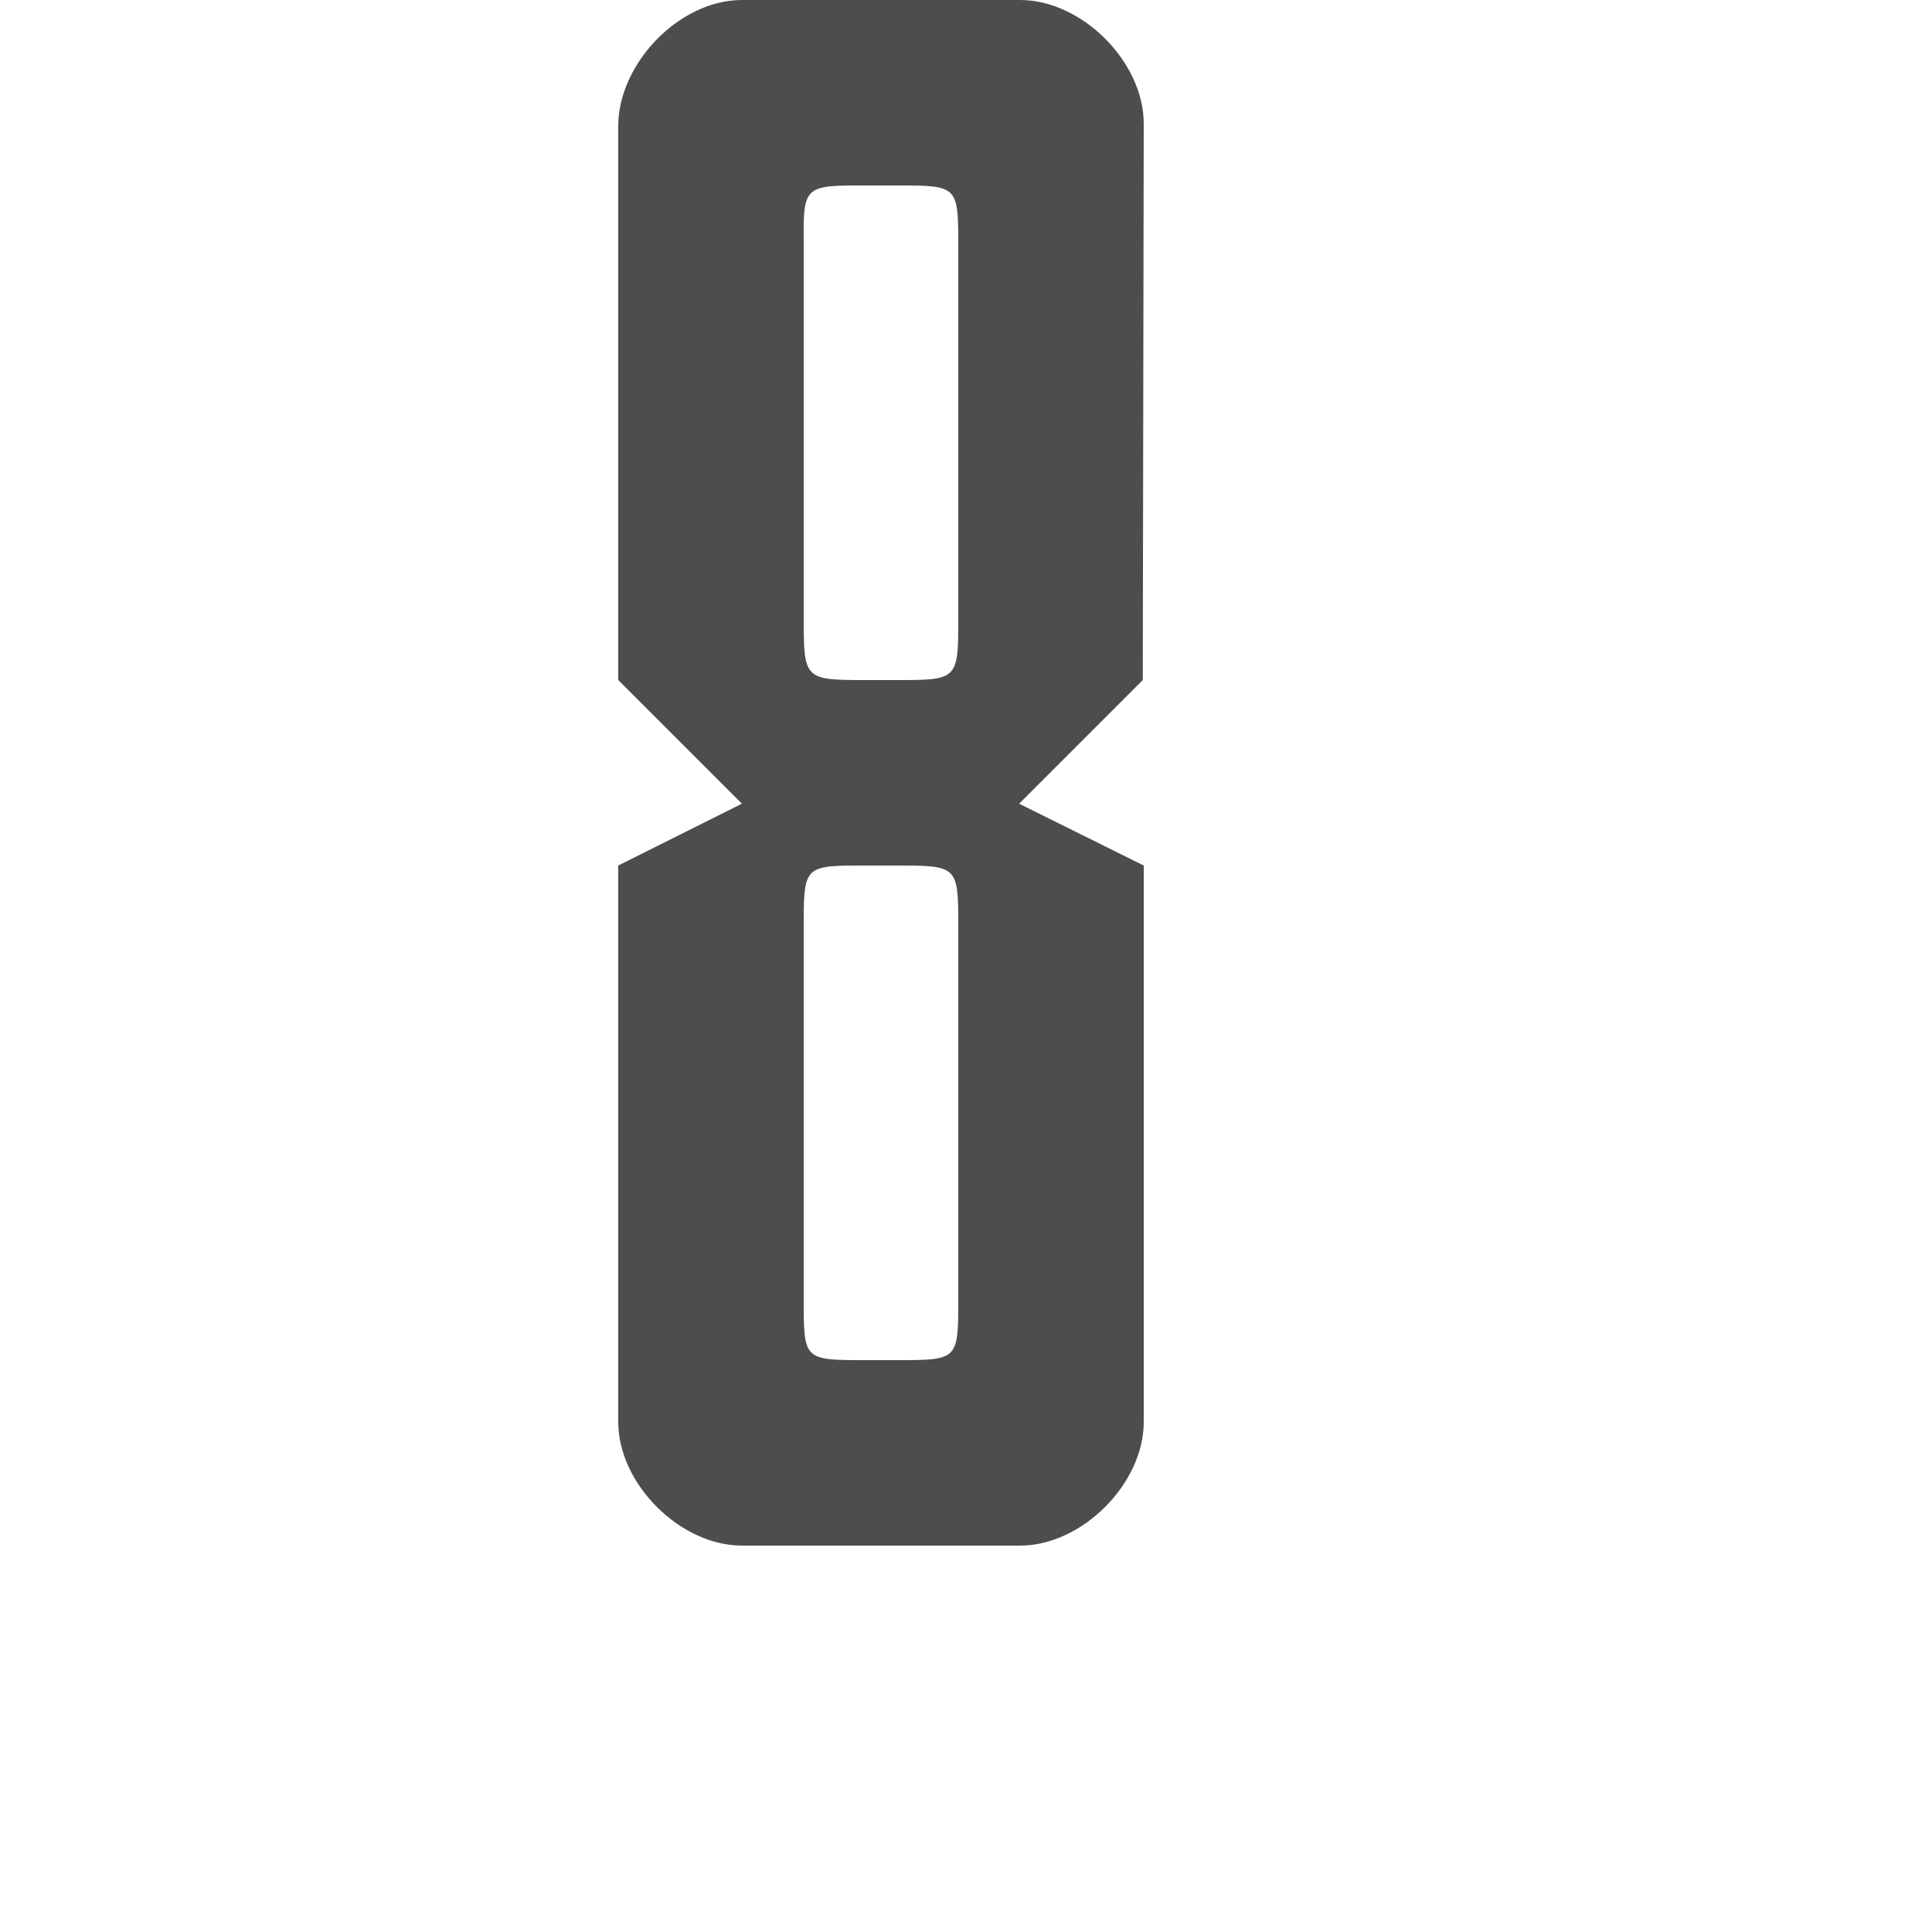
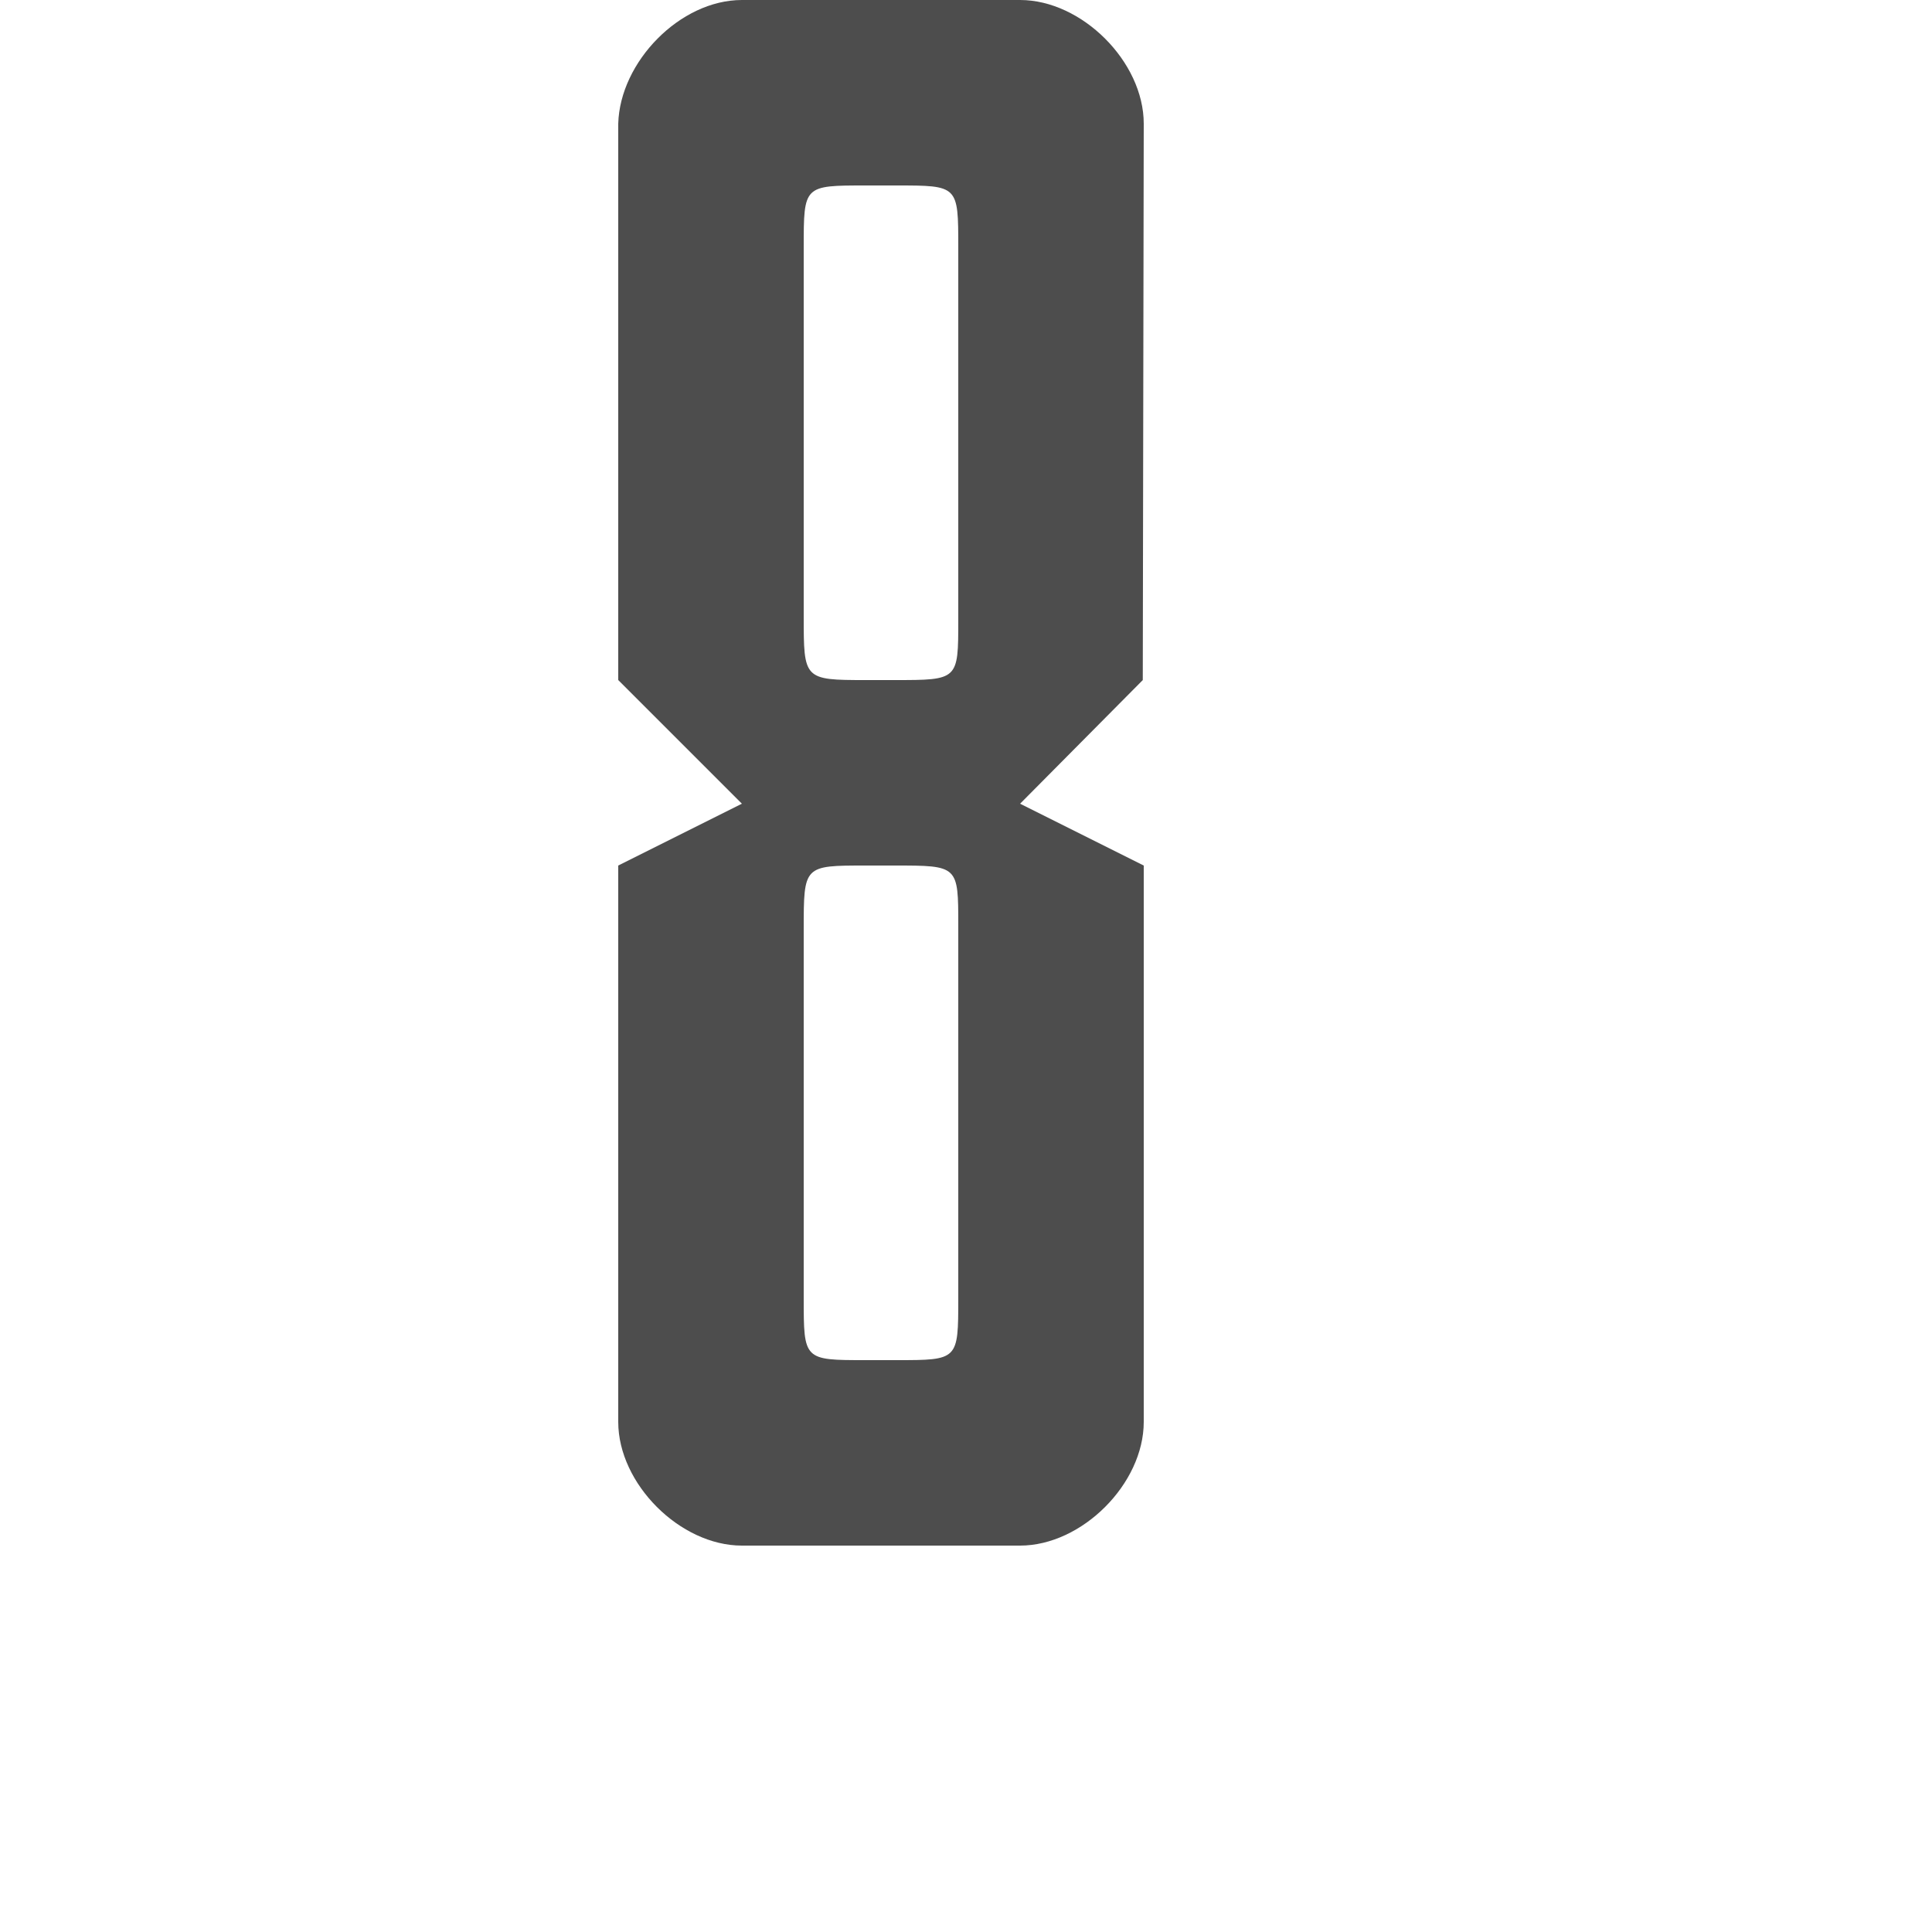
<svg xmlns="http://www.w3.org/2000/svg" width="1000" height="1000" id="svg3373" version="1.1">
  <defs id="defs3375" />
  <g id="layer1" transform="translate(0,-52.36218)">
-     <path style="fill:#4d4d4d;fill-opacity:1;stroke:none;display:inline" d="M 384 0 C 352 0 320.888 32.012 320 64 L 320 352 L 384 416 L 320 448 L 320 736 C 320 768 352 800 384 800 L 528 800 C 559.994 800 592 768 592 736 L 592 448 L 527.5 416 L 591.5 352 L 592 64 C 592 32 559.994 1.4210855e-14 528 0 L 384 0 z M 442.312 96 C 444.088 95.992 445.98 96 448 96 L 464 96 C 495.994 96 496 96 496 128 L 496 321 C 496 352 495.407 352 463.5 352 L 448 352 C 416.006 352 416 351.629 416 319 L 416 128 C 415.7 98 415.683 96.117 442.312 96 z M 442.312 448 C 444.086 447.992 445.98 448 448 448 L 463.5 448 C 495.494 448 496 448 496 479 L 496 672 C 496 704 495.994 704 464 704 L 448 704 C 415.77 704 416 704 416 672 L 416 481 C 416 450.062 415.717 448.121 442.312 448 z " transform="translate(0,52.36218)" id="path4191" />
+     <path style="fill:#4d4d4d;fill-opacity:1;stroke:none;display:inline" d="m 384,0 c -32,0 -63.112,32.012 -64,64 l 0,288 64,64 -64,32 0,288 c 0,32 32,64 64,64 l 144,0 c 31.994,0 64,-32 64,-64 L 592,448 528,416 591.5,352 592,64 C 592,32 559.994,0 528,0 z m 64,96 16,0 c 31.994,0 32,0 32,32 l 0,193 c 0,31 0,31 -33,31 l -15,0 c -31.994,0 -32,-0.371 -32,-33 l 0,-191 c 0,-32 0,-32 32,-32 z m 0,352 15,0 c 33,0 33,1.6e-4 33,31 l 0,193 c 0,32 -0.006,32 -32,32 l -16,0 c -32,0 -32,0 -32,-32 l 0,-191 c 0,-33 0,-33 32,-33 z" transform="translate(0,52.36218)" id="path4191" />
  </g>
</svg>
